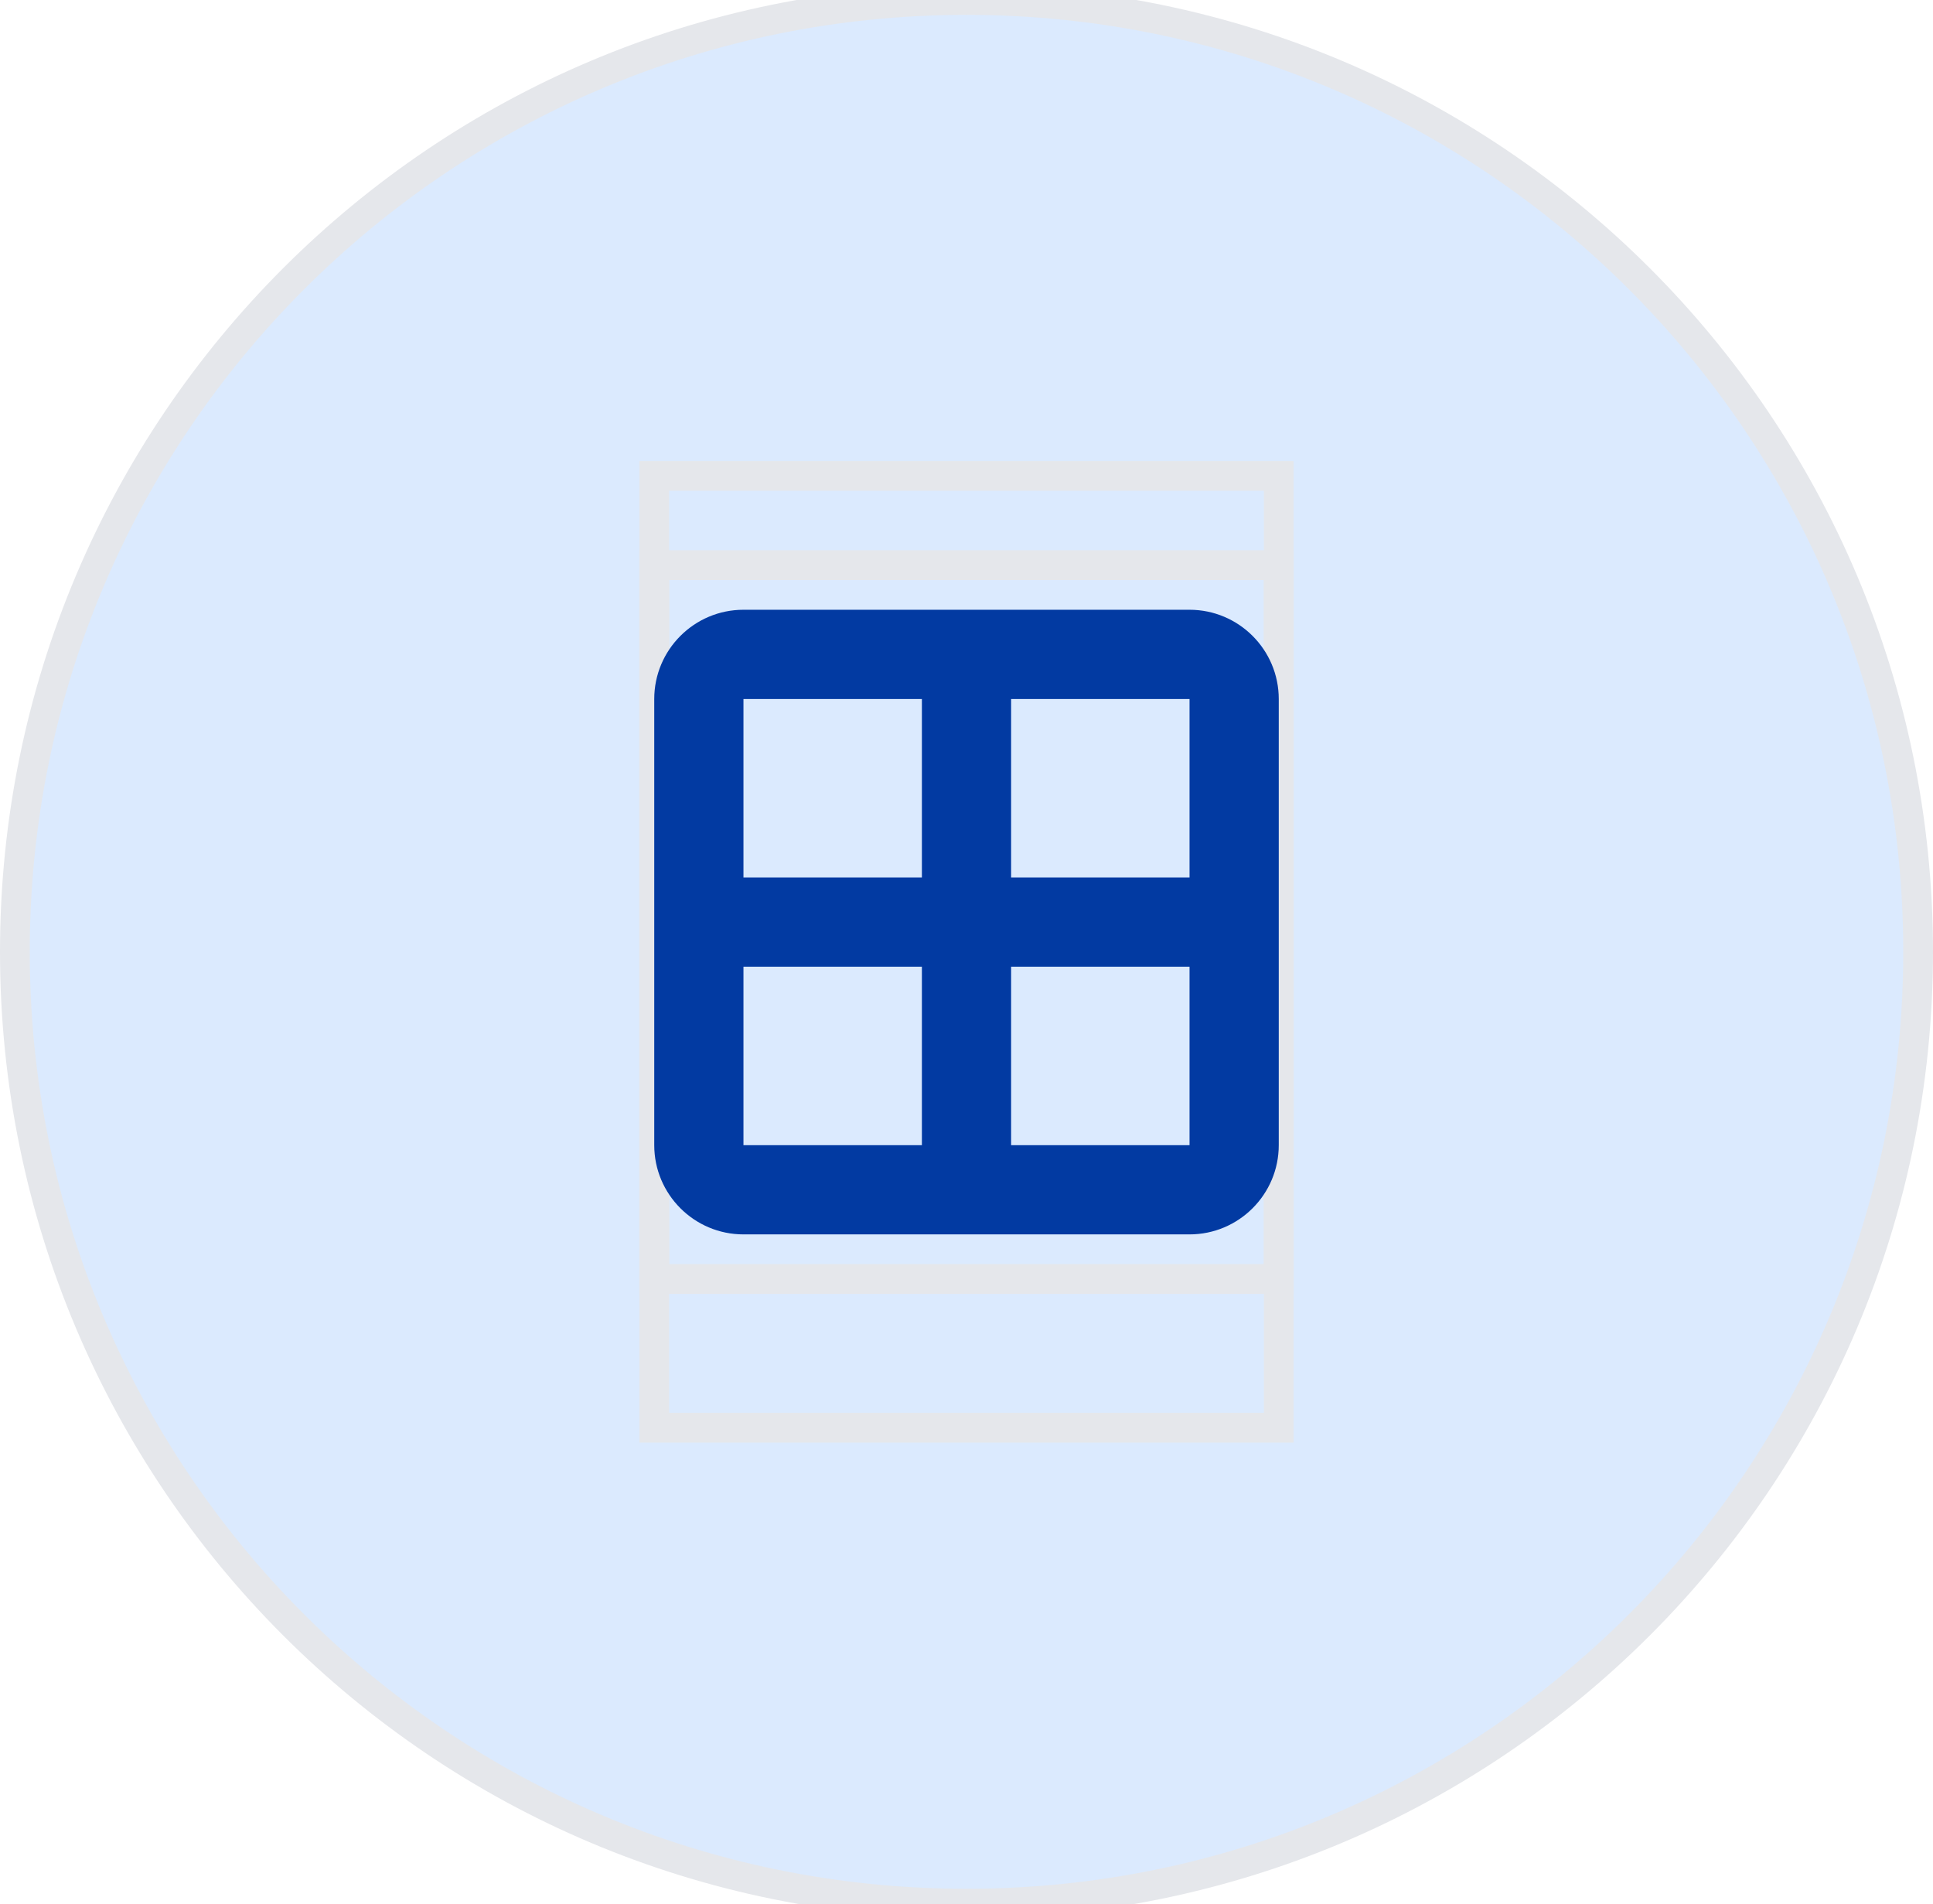
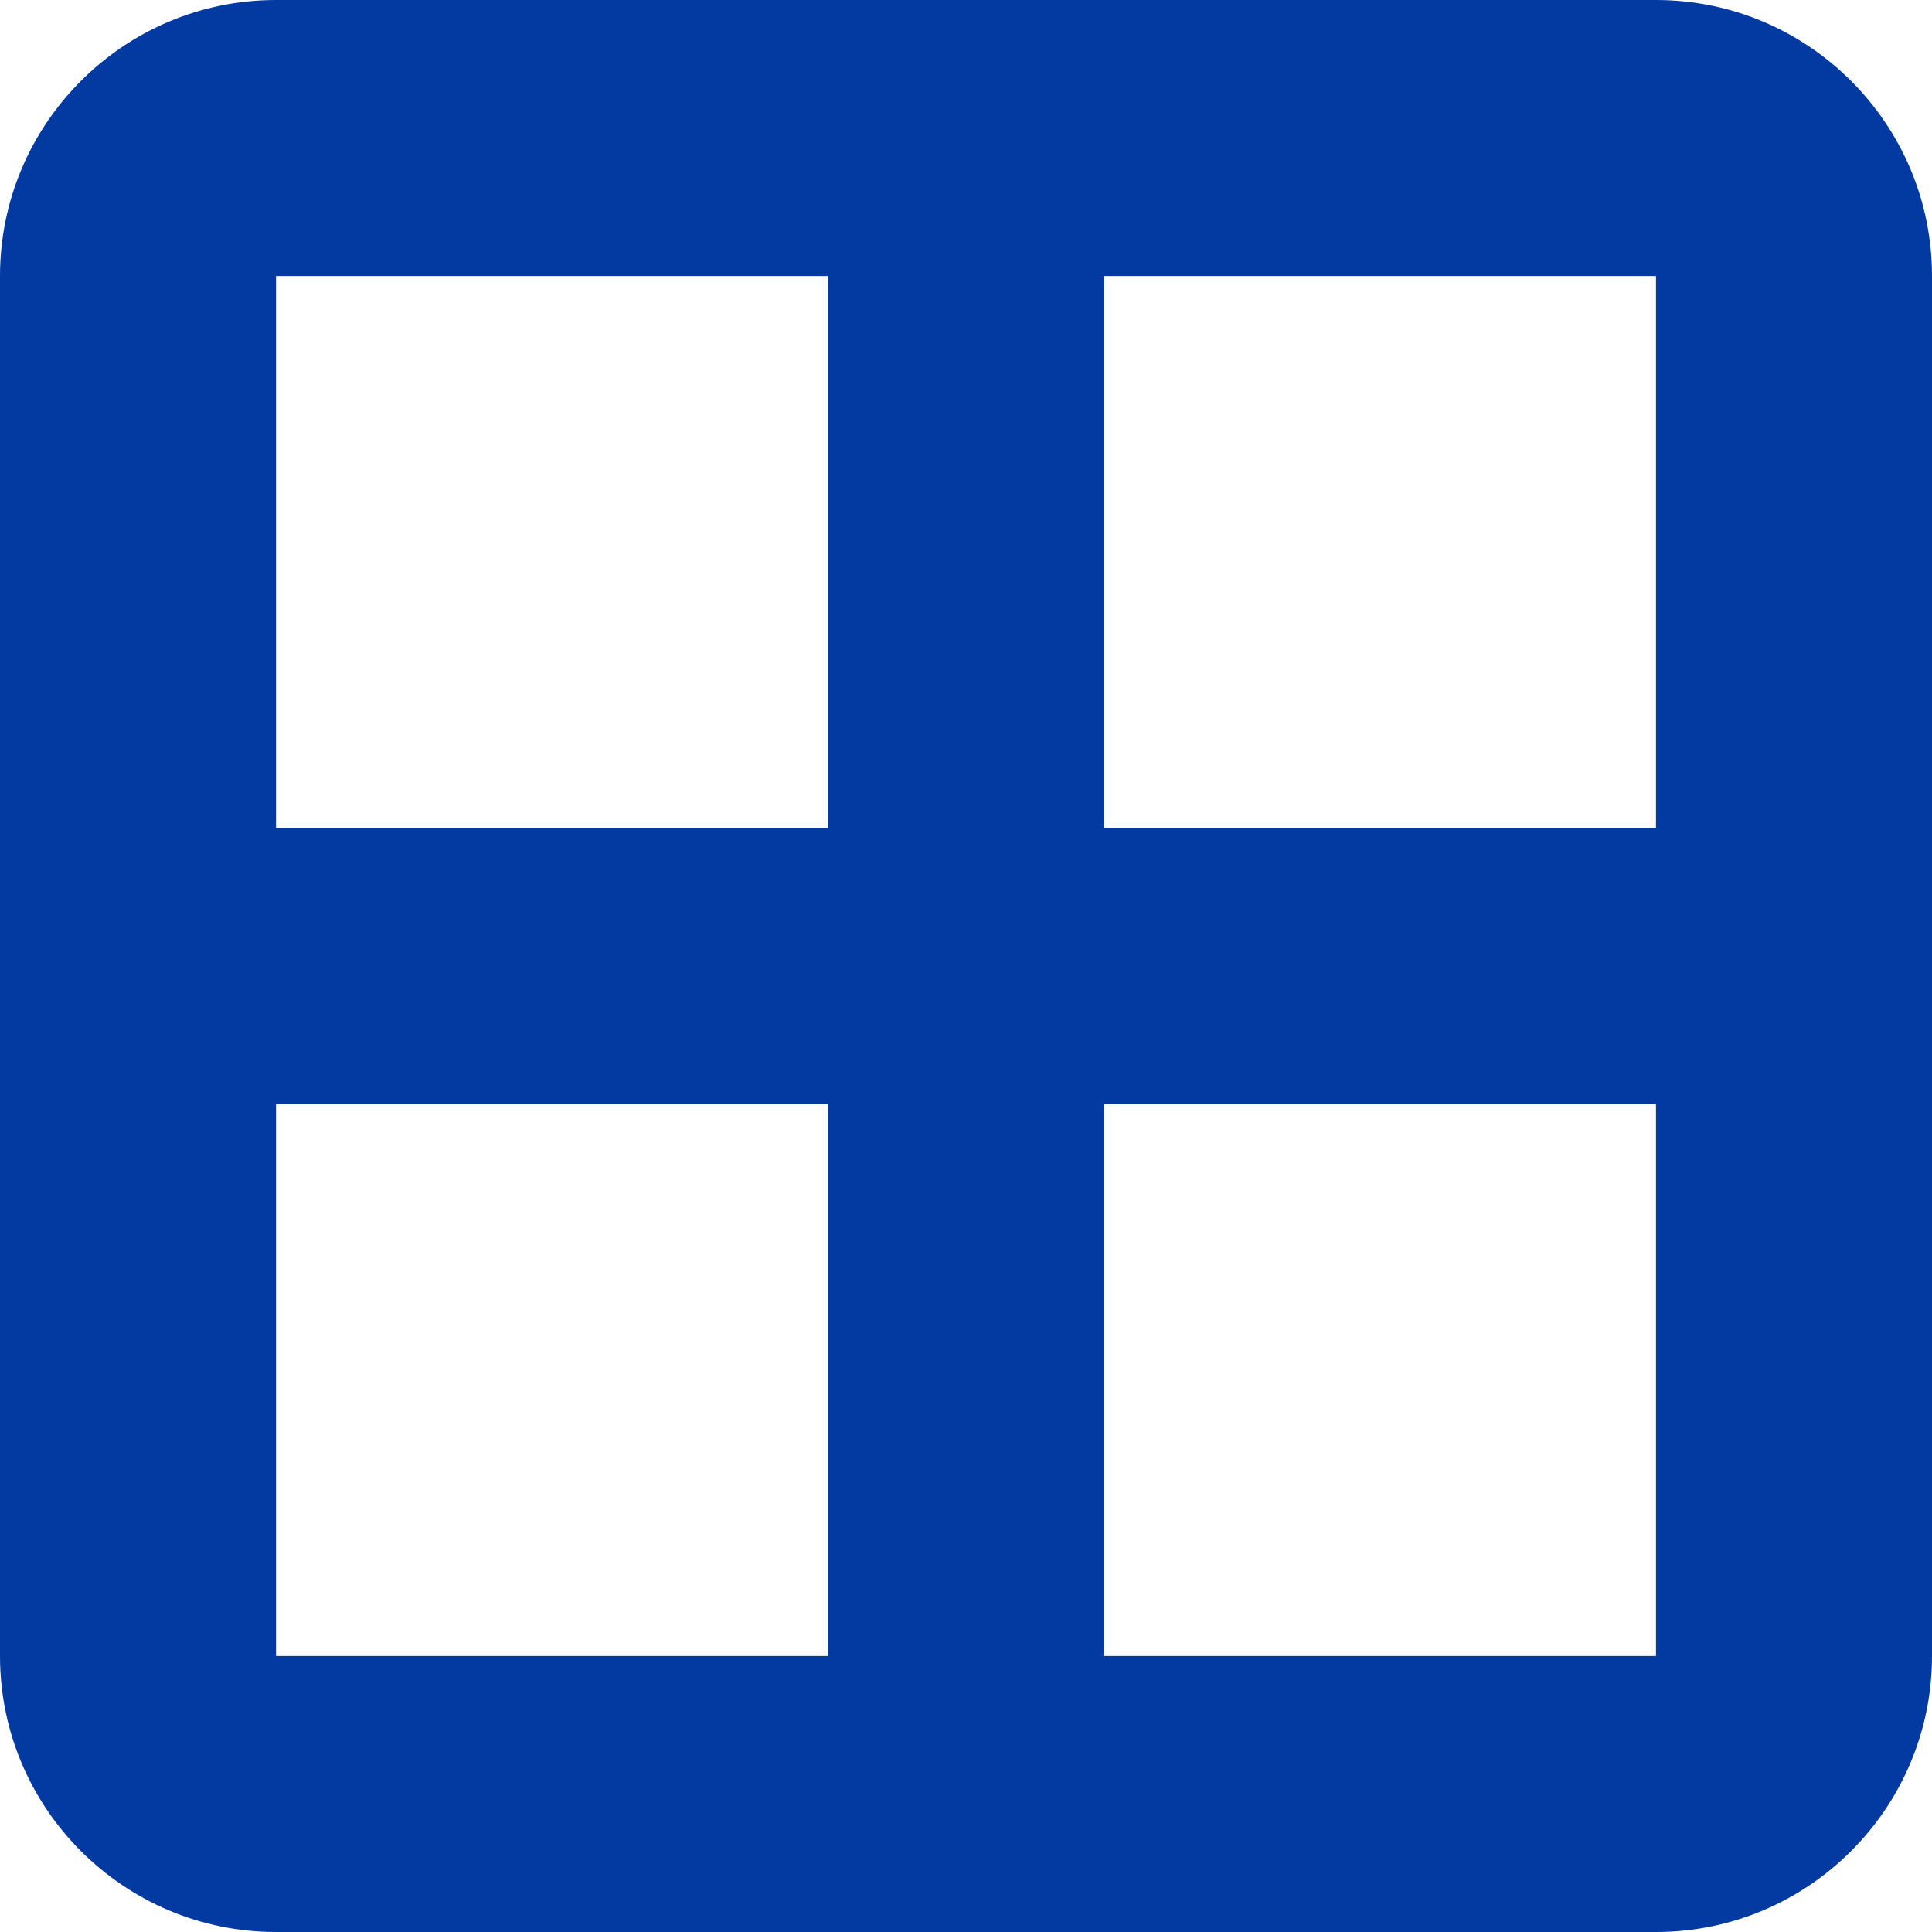
- <svg xmlns="http://www.w3.org/2000/svg" width="65" height="64" viewBox="0 0 65 64" fill="none">
-   <path d="M32.5 0C50.173 0 64.5 14.327 64.5 32C64.5 49.673 50.173 64 32.5 64C14.827 64 0.5 49.673 0.5 32C0.5 14.327 14.827 0 32.5 0Z" fill="#DBEAFE" />
-   <path d="M32.5 0C50.173 0 64.5 14.327 64.5 32C64.5 49.673 50.173 64 32.5 64C14.827 64 0.5 49.673 0.5 32C0.5 14.327 14.827 0 32.5 0Z" stroke="#E5E7EB" />
-   <path d="M43 48H22V16H43V48Z" stroke="#E5E7EB" />
-   <path d="M43 43H22V19H43V43Z" stroke="#E5E7EB" />
-   <path d="M40 23.5V29.5H34V23.5H40ZM40 32.5V38.5H34V32.5H40ZM31 29.5H25V23.5H31V29.5ZM25 32.5H31V38.5H25V32.5ZM25 20.5C23.345 20.5 22 21.845 22 23.5V38.5C22 40.155 23.345 41.5 25 41.5H40C41.655 41.5 43 40.155 43 38.5V23.5C43 21.845 41.655 20.5 40 20.5H25Z" fill="#023AA2" />
+ <svg xmlns="http://www.w3.org/2000/svg" width="21" height="21" viewBox="0 0 21 21" fill="none">
+   <path d="M18 3V9H12V3H18ZM18 12V18H12V12H18ZM9 9H3V3H9V9ZM3 12H9V18H3V12ZM3 0C1.345 0 0 1.345 0 3V18C0 19.655 1.345 21 3 21H18C19.655 21 21 19.655 21 18V3C21 1.345 19.655 0 18 0H3Z" fill="#023AA2" />
</svg>
